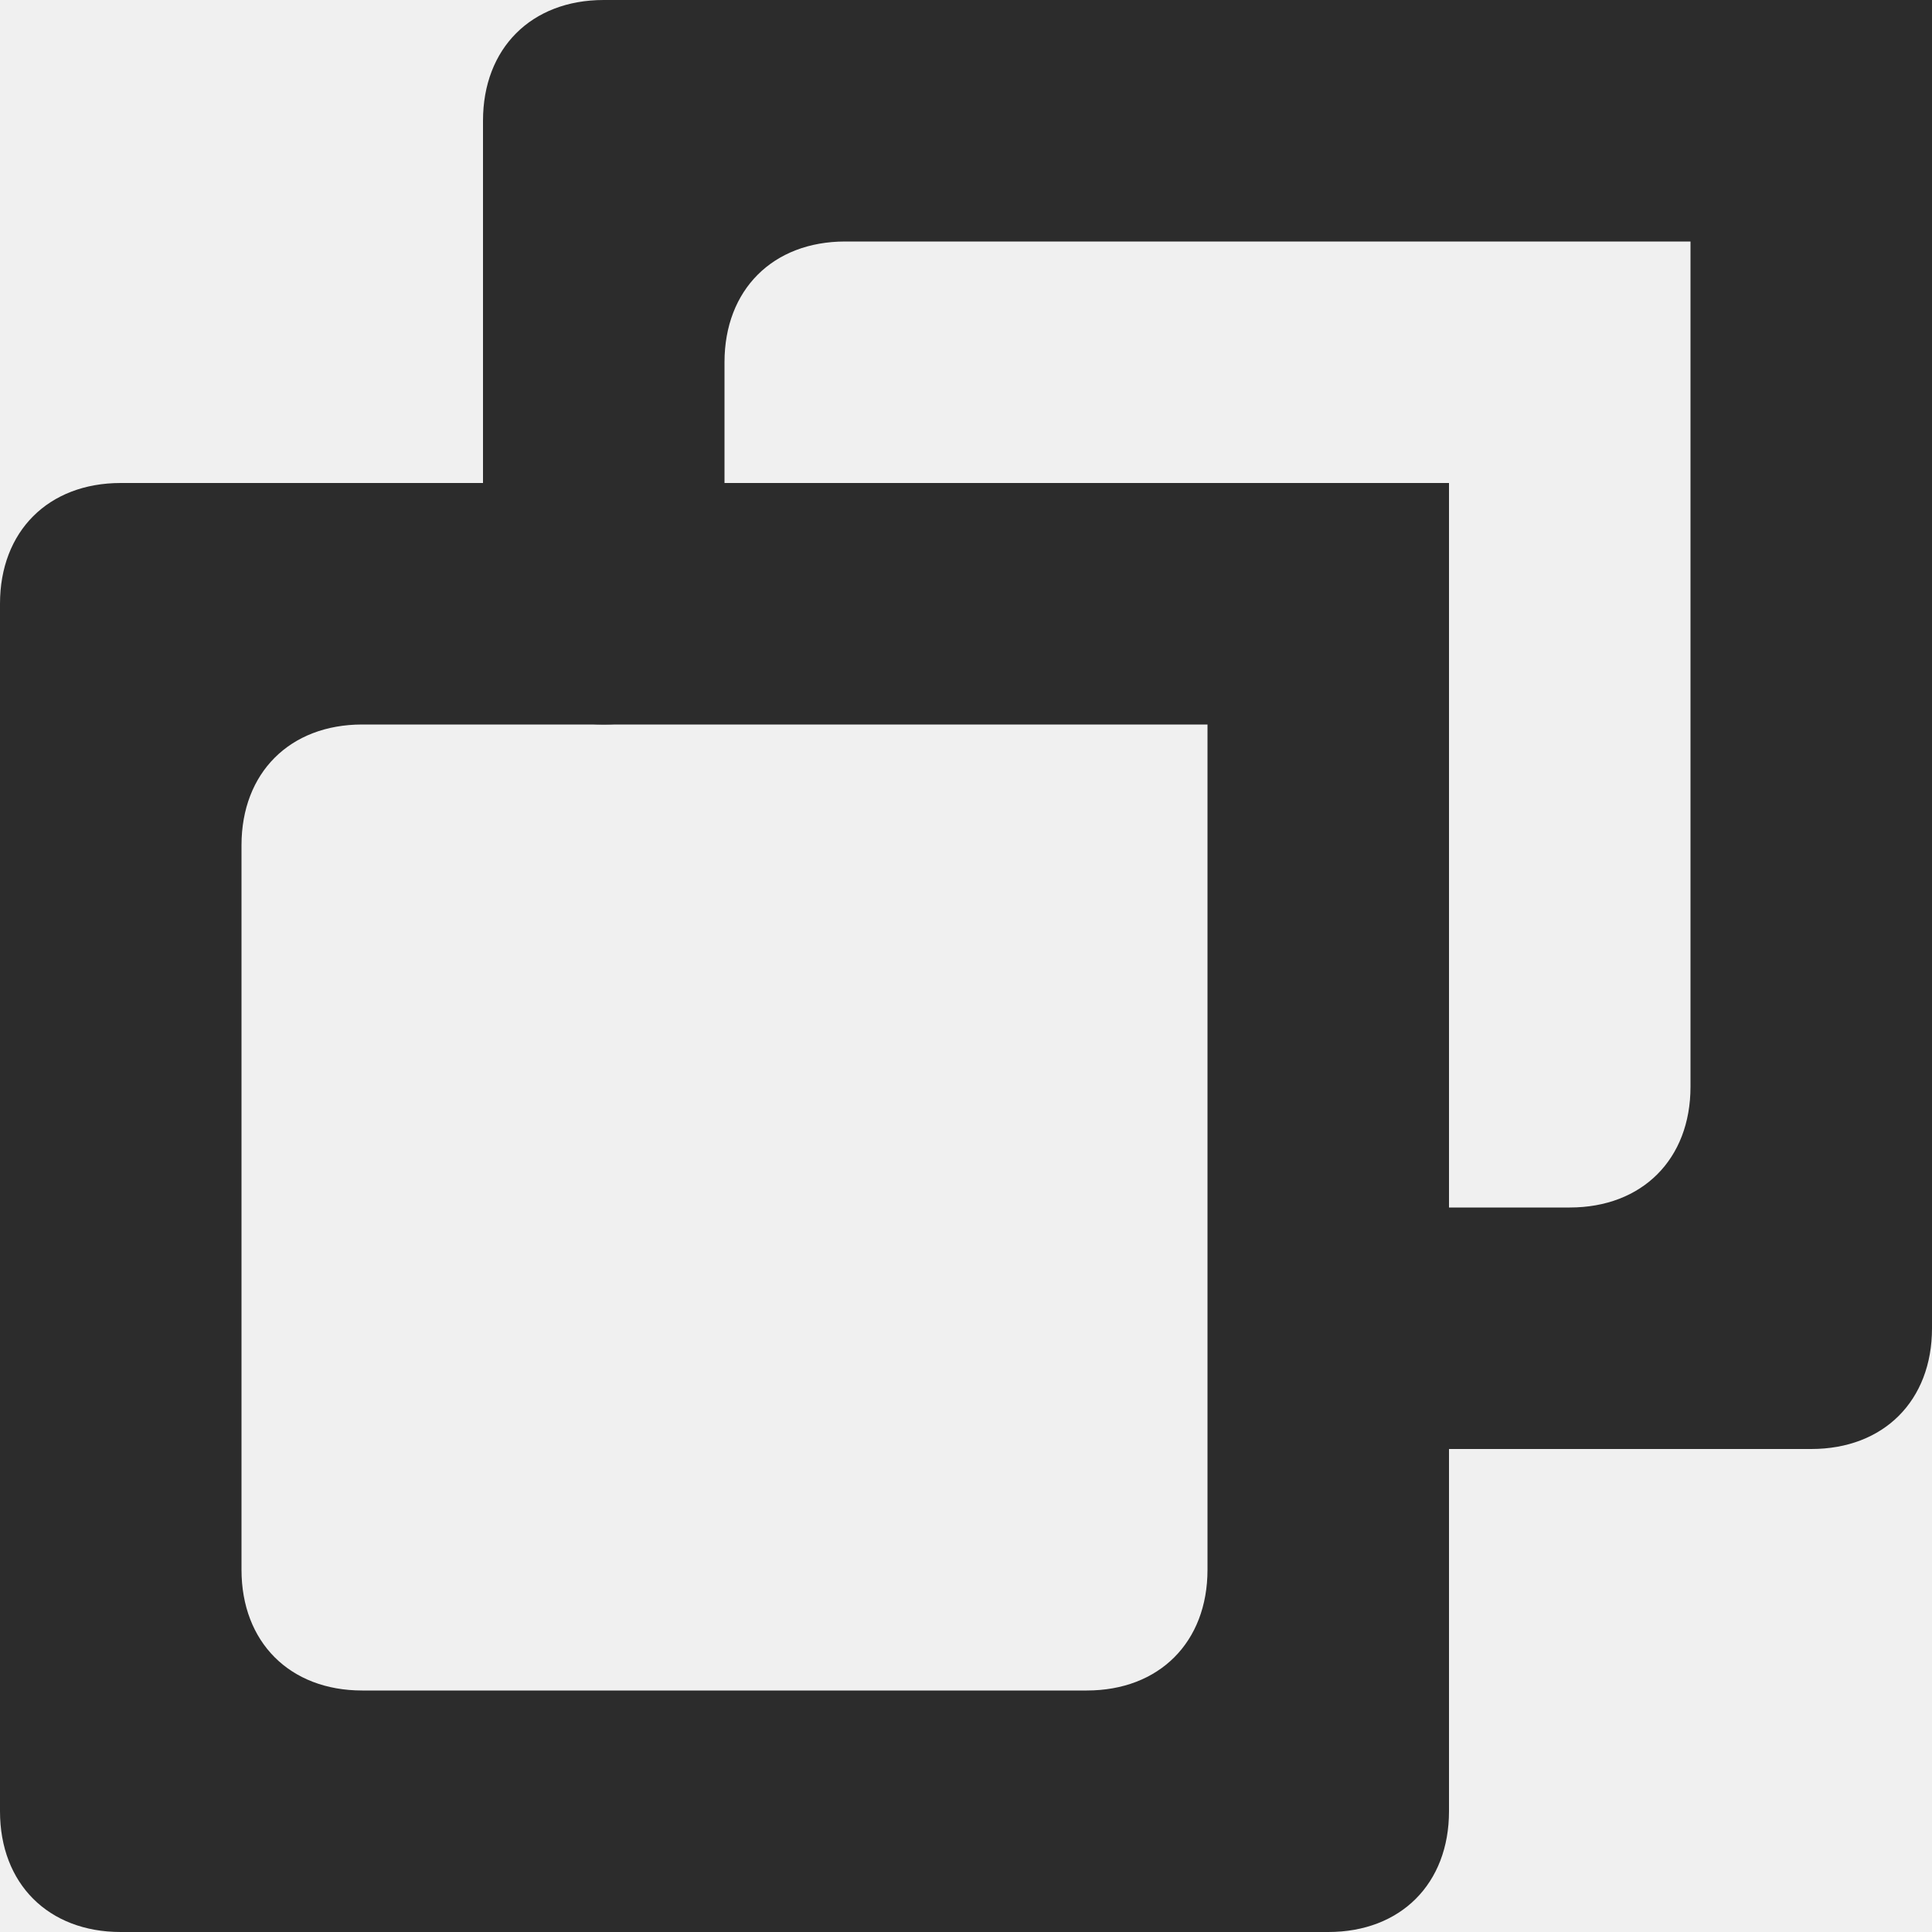
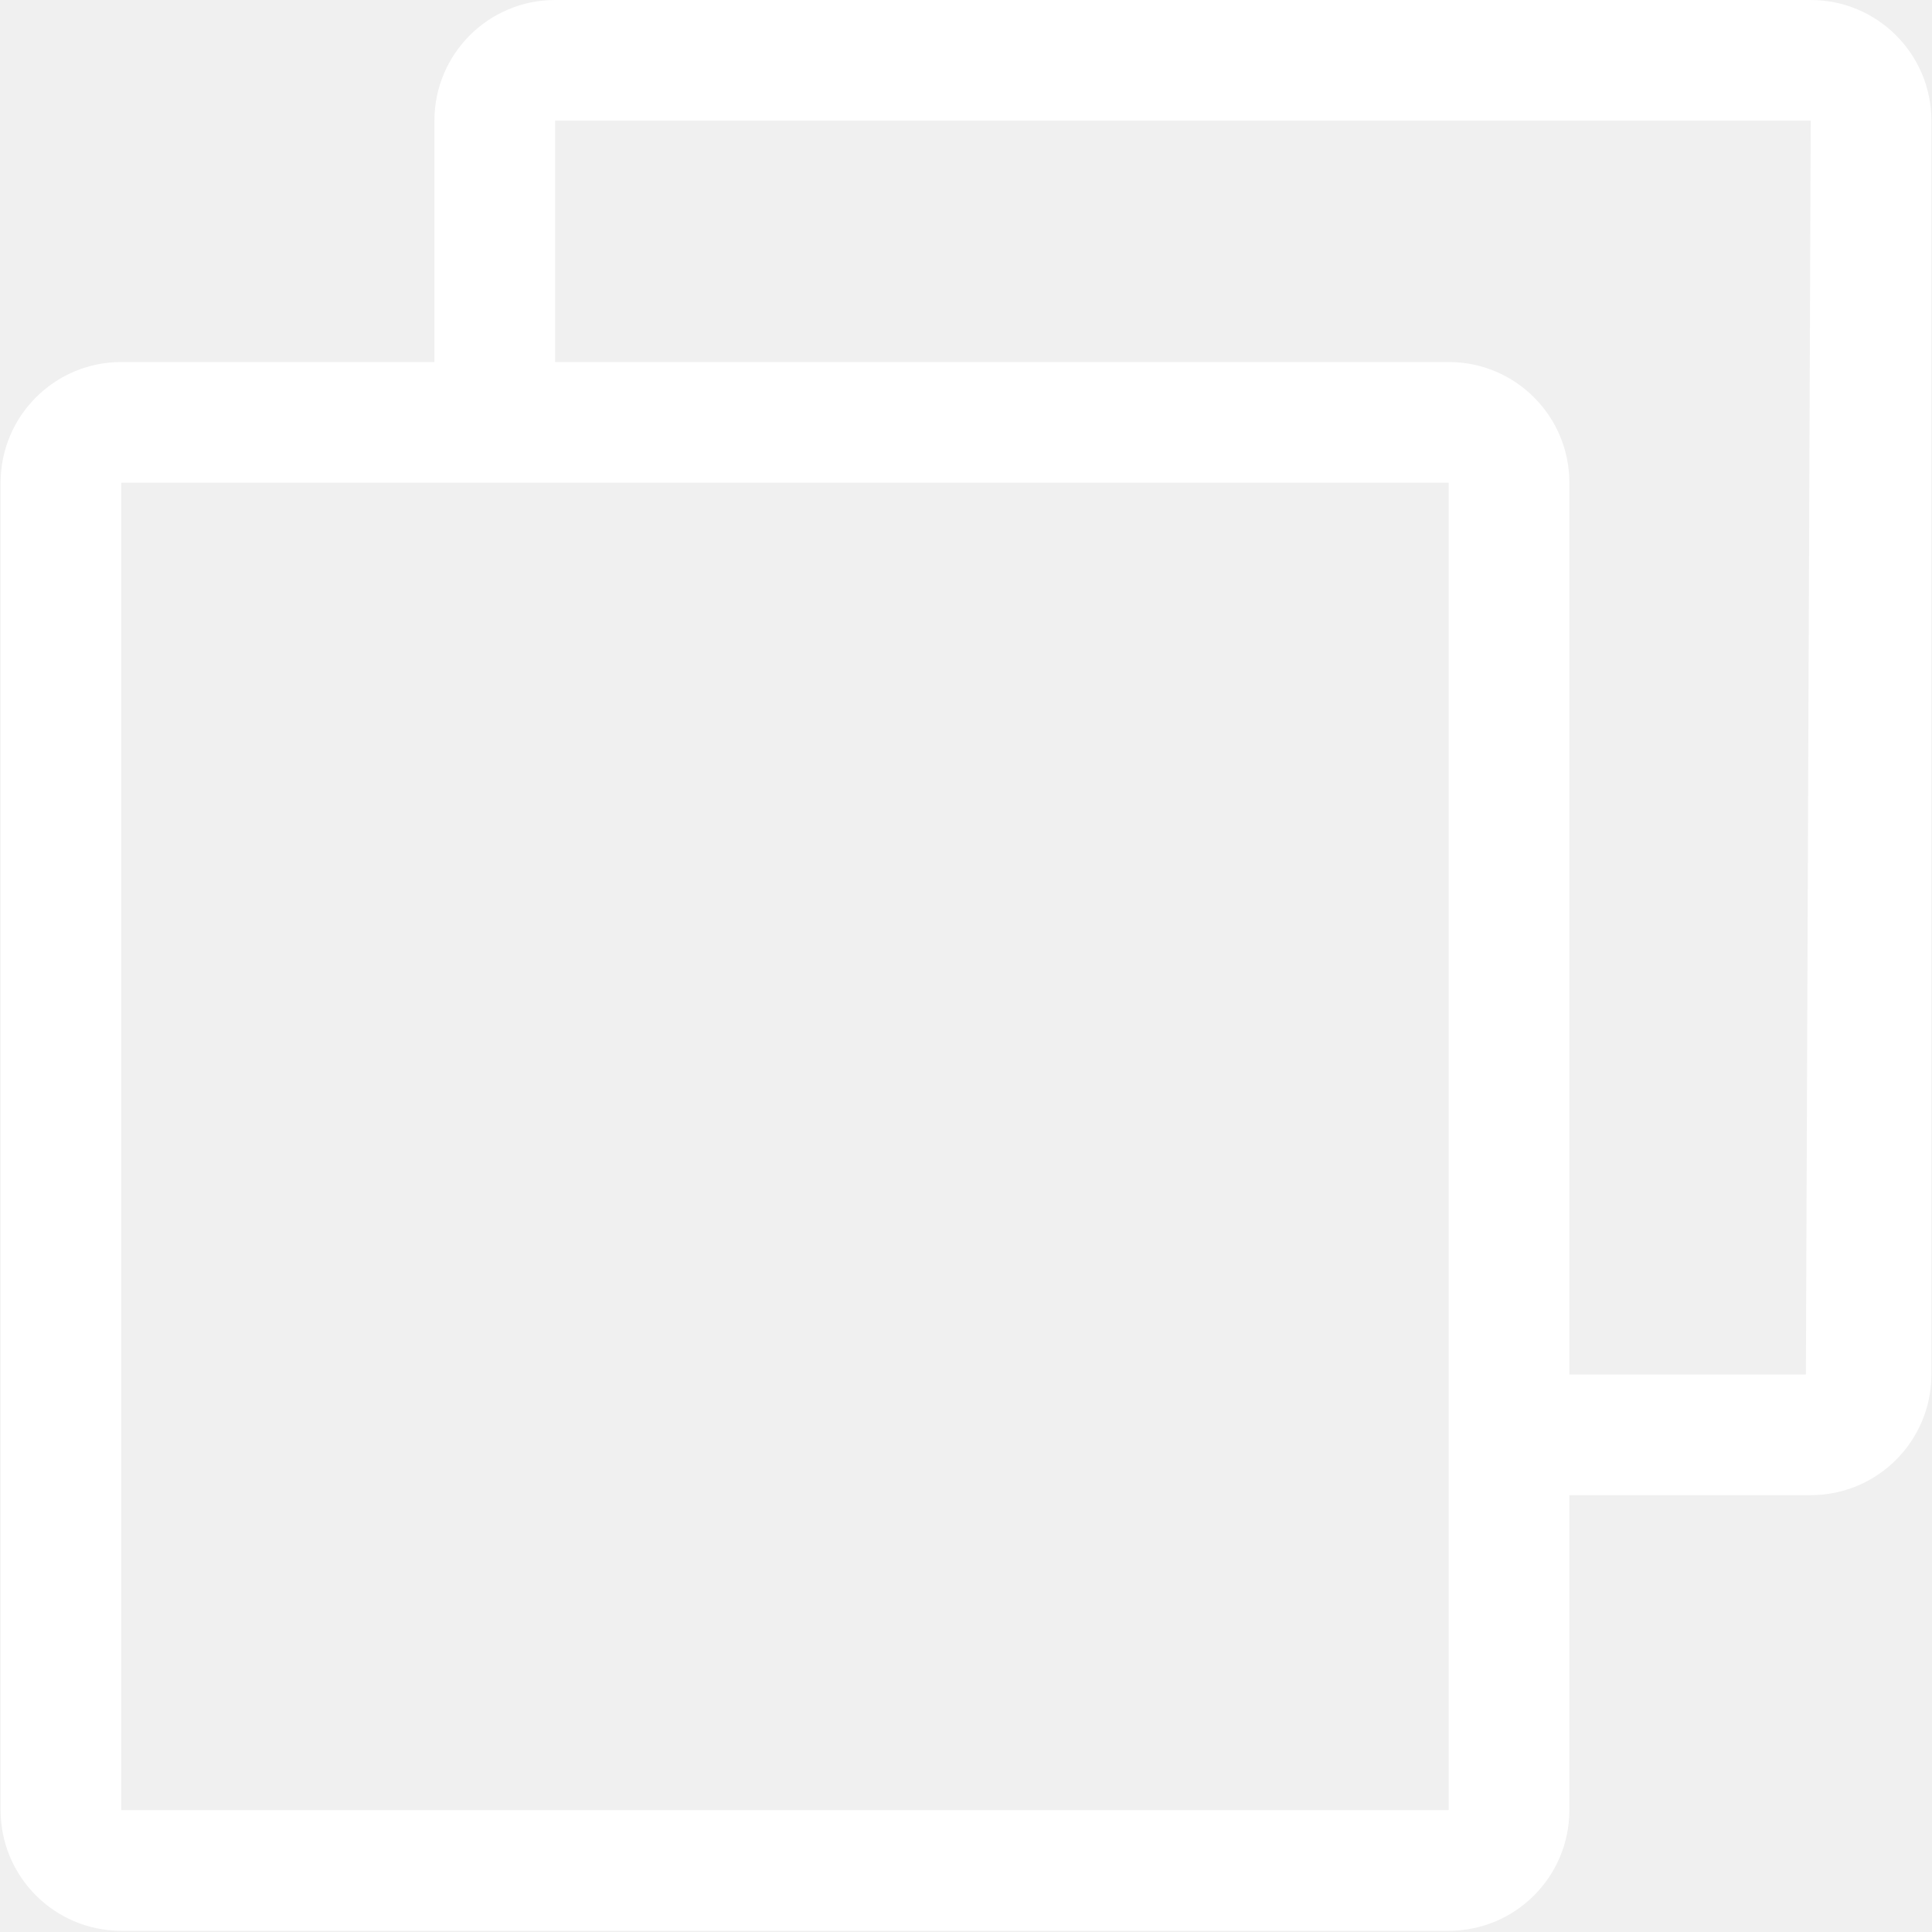
- <svg xmlns="http://www.w3.org/2000/svg" t="1607794081164" class="icon" viewBox="0 0 1024 1024" version="1.1" p-id="2338" width="10" height="10">
+ <svg xmlns="http://www.w3.org/2000/svg" t="1609002054890" class="icon" viewBox="0 0 1024 1024" version="1.1" p-id="2960" width="10" height="10">
  <defs>
    <style type="text/css" />
  </defs>
-   <path d="M896 128l0 448c0 38.4-25.6 64-64 64l-64 0c-38.4 0-64 25.6-64 64l0 0c0 38.4 25.6 64 64 64l192 0c38.4 0 64-25.6 64-64L1024 0l0 0L320 0C281.6 0 256 25.6 256 64l0 256c0 38.4 25.6 64 64 64l0 0c38.4 0 64-25.6 64-64L384 192c0-38.4 25.6-64 64-64L896 128" p-id="2339" fill="#2c2c2c" />
-   <path d="M640 384l0 448c0 38.4-25.6 64-64 64L192 896c-38.4 0-64-25.6-64-64L128 448c0-38.4 25.6-64 64-64L640 384M768 256 64 256C25.6 256 0 281.6 0 320l0 640c0 38.4 25.6 64 64 64l640 0c38.4 0 64-25.6 64-64L768 256 768 256z" p-id="2340" fill="#2c2c2c" />
+   <path d="M959.72 0H294.216a63.96 63.96 0 0 0-63.96 63.96v127.92H64.28a63.96 63.96 0 0 0-63.96 63.96v703.56a63.96 63.96 0 0 0 63.96 63.96h703.56a63.96 63.96 0 0 0 63.96-63.96v-166.936h127.92a63.96 63.96 0 0 0 63.96-63.96V63.96a63.96 63.96 0 0 0-63.96-63.96z m-191.88 728.505V959.4H64.28V255.84h703.56z m189.322 0H831.8V255.84a63.96 63.96 0 0 0-63.96-63.96H294.216V63.96H959.72z" fill="#ffffff" p-id="2961" />
</svg>
